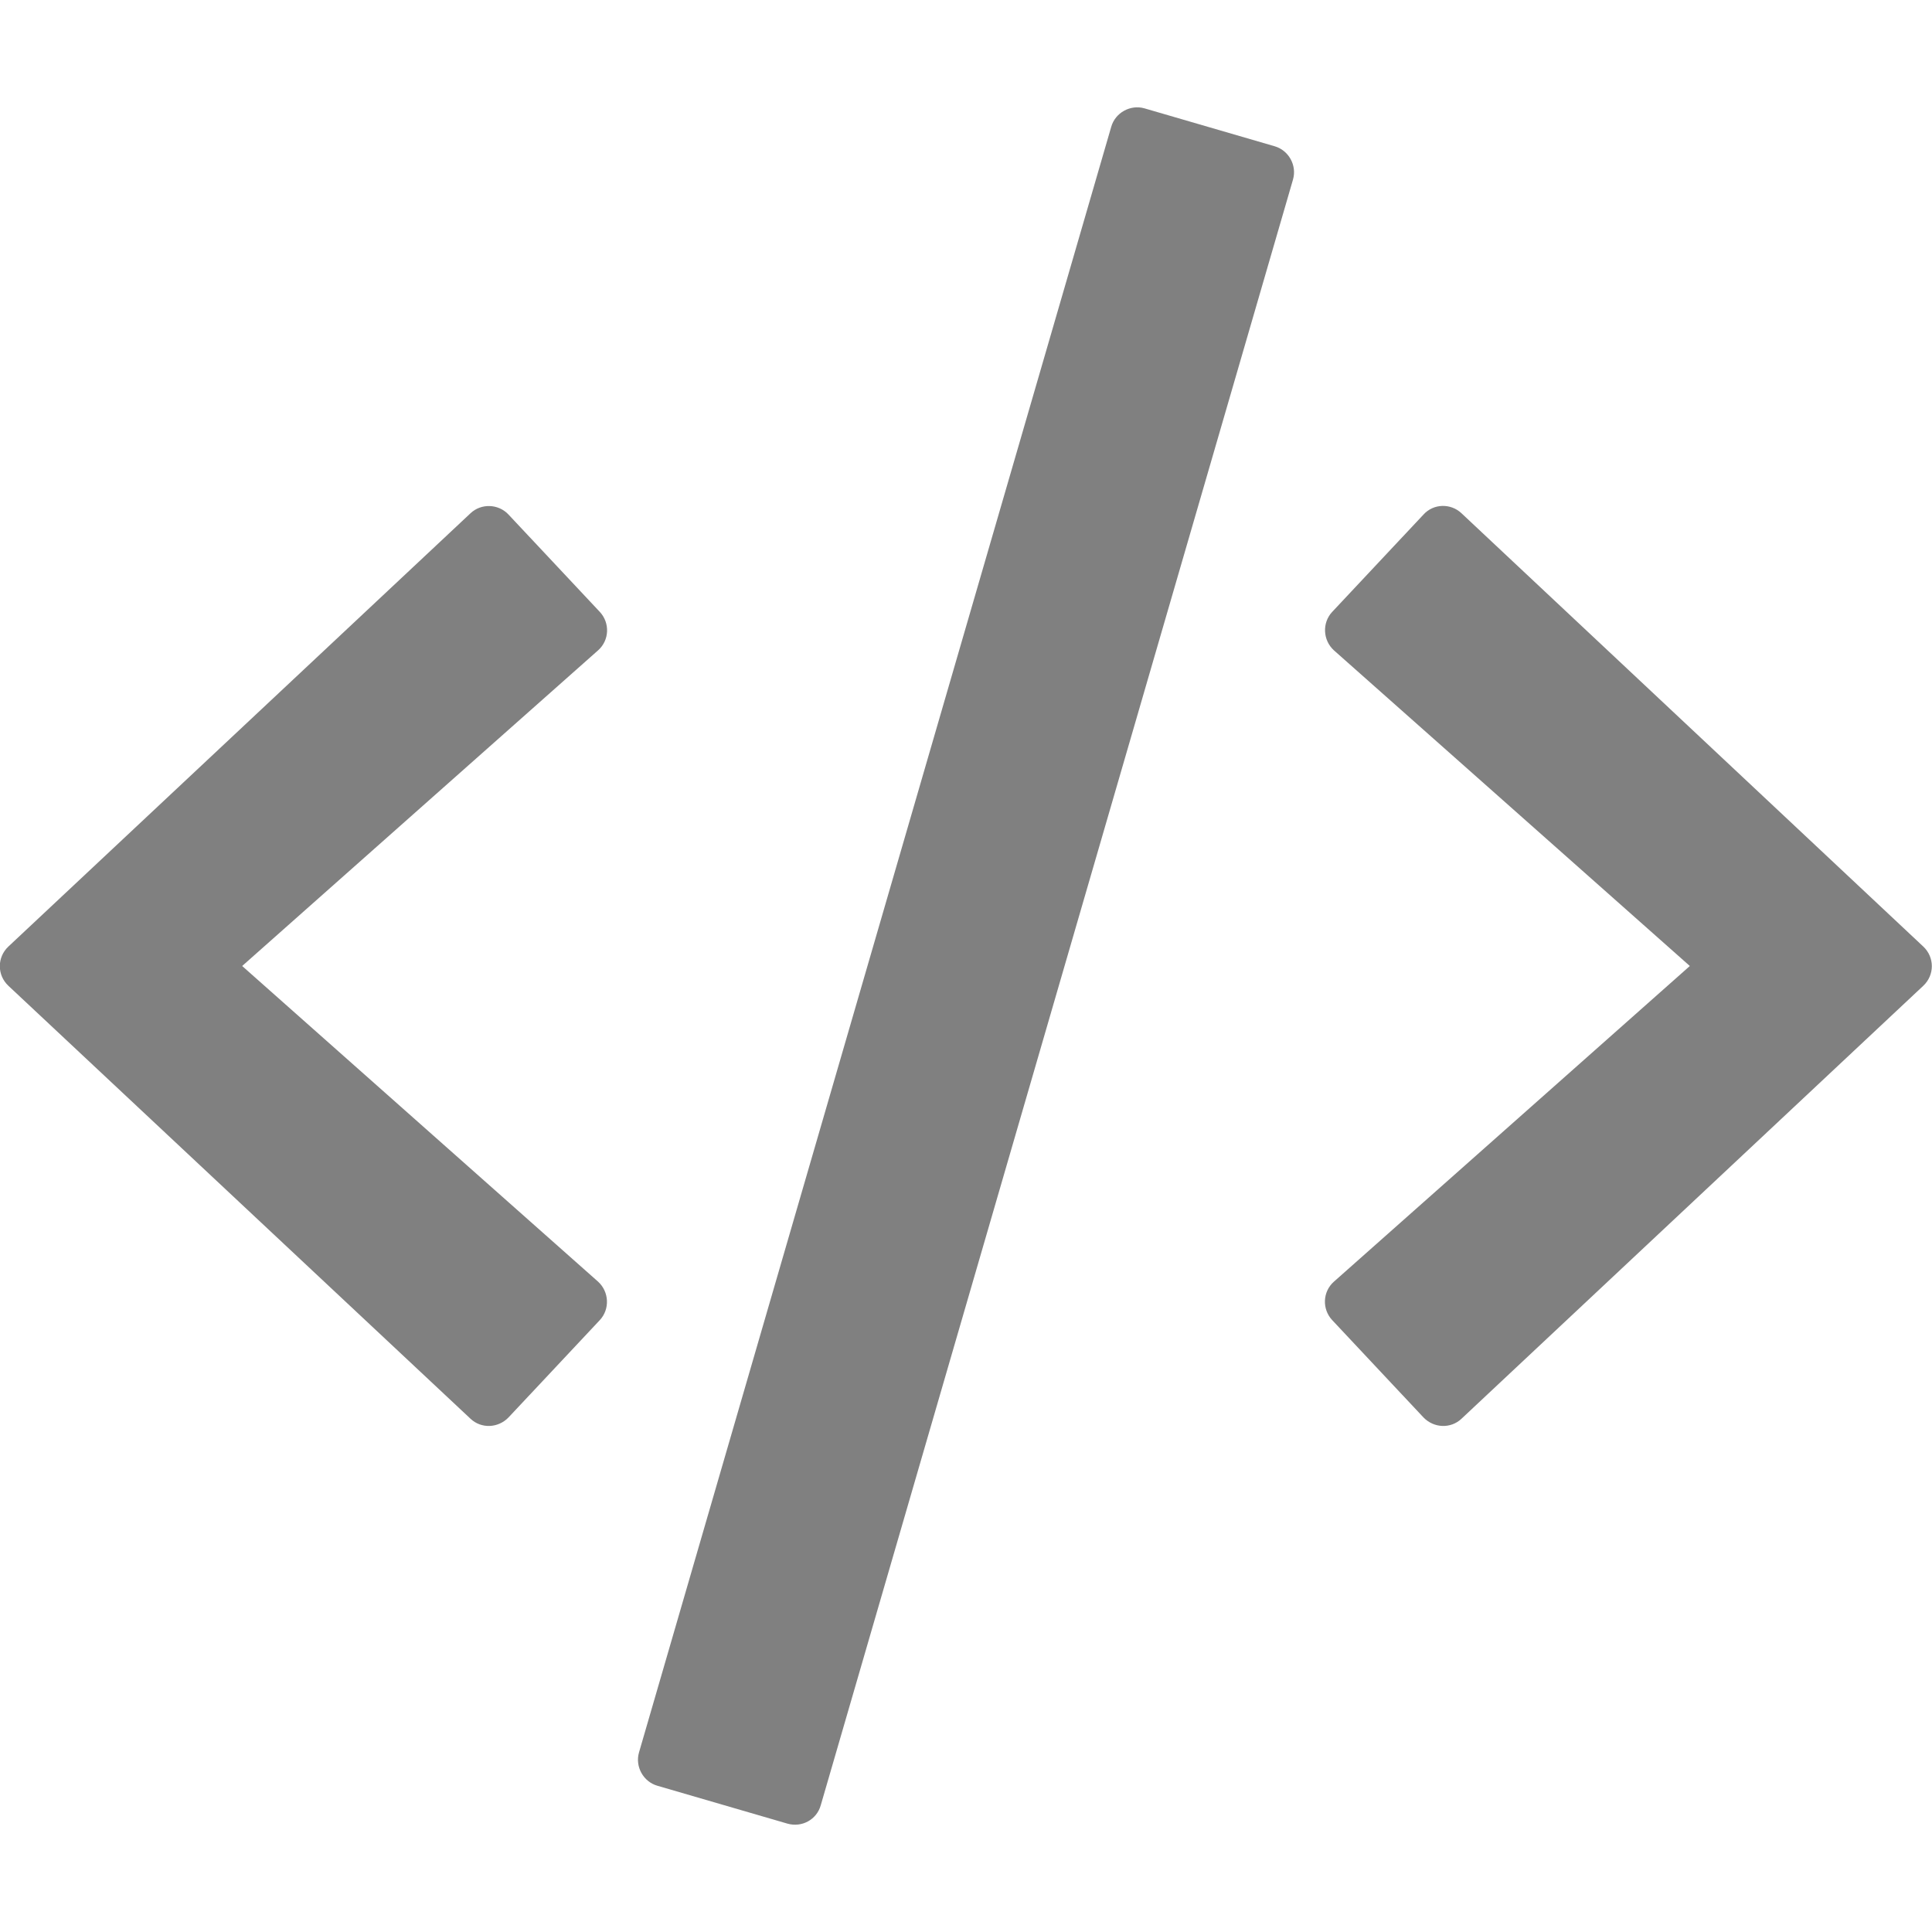
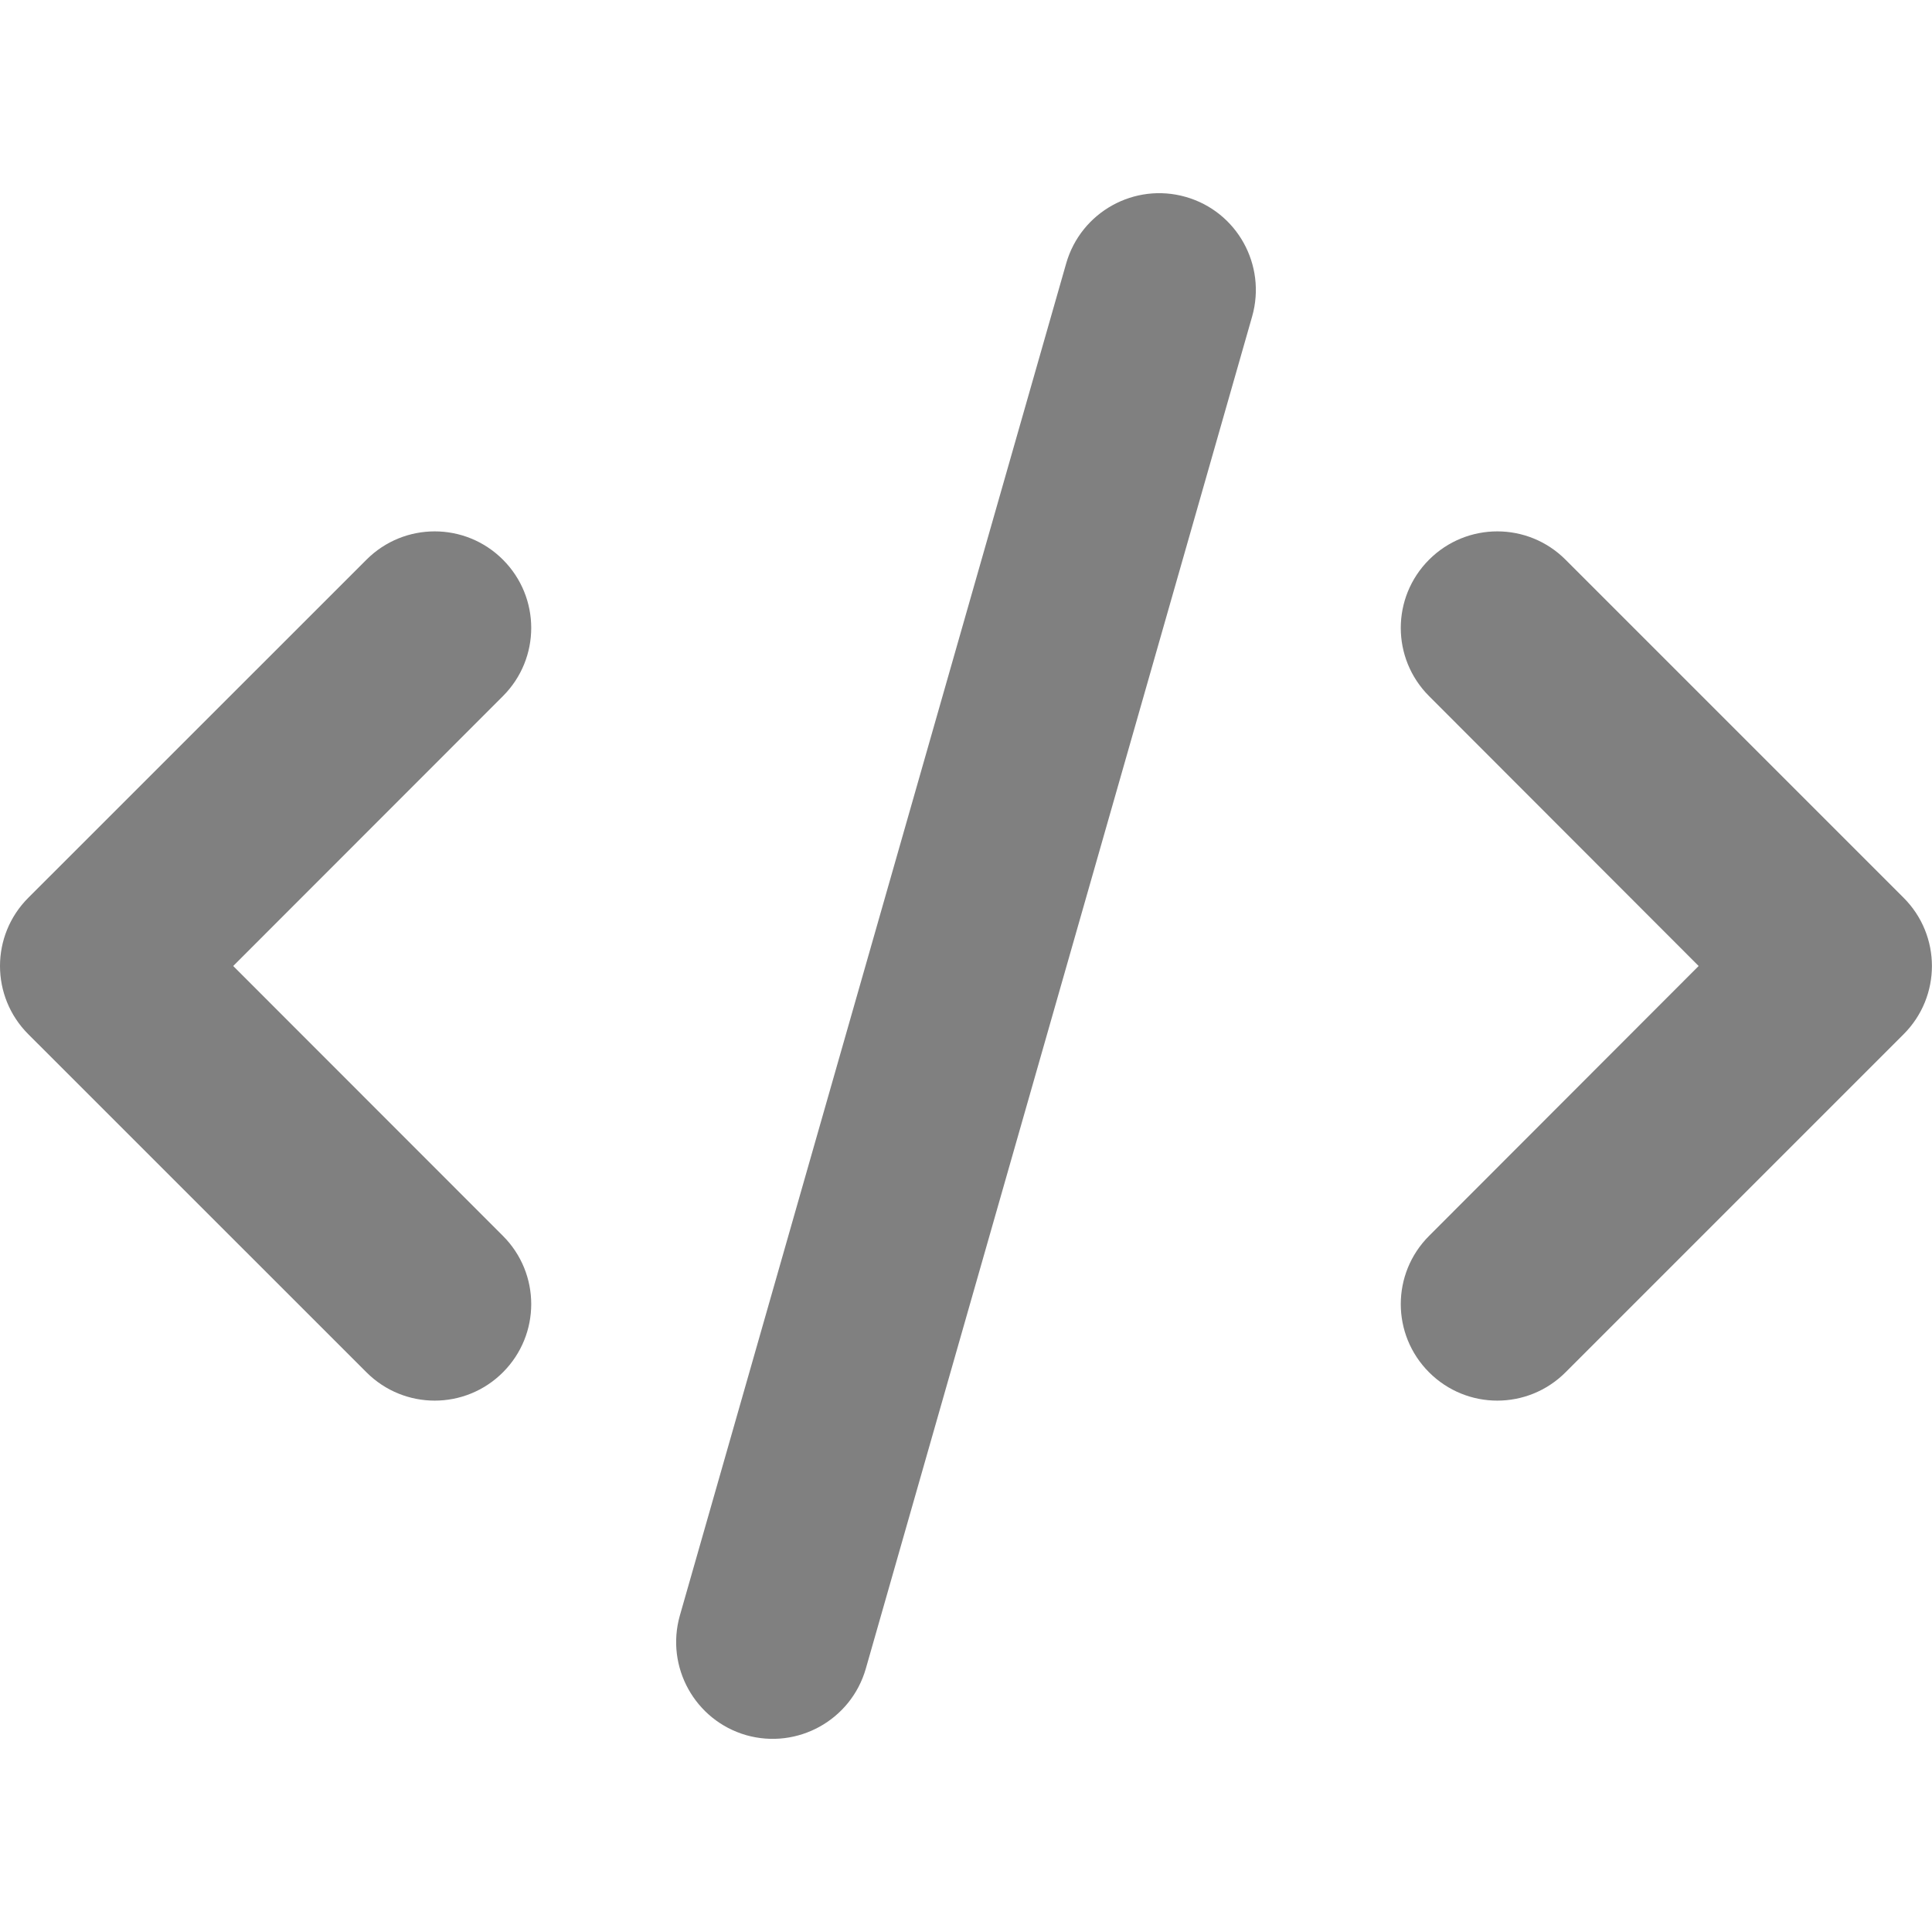
- <svg xmlns="http://www.w3.org/2000/svg" width="32" height="32" viewBox="0 0 576 512">
-   <path fill="#808080" d="M234.8 511.7L196 500.4c-4.2-1.2-6.7-5.7-5.5-9.9L331.3 5.8c1.2-4.2 5.7-6.7 9.9-5.5L380 11.6c4.2 1.2 6.7 5.7 5.5 9.9L244.7 506.2c-1.2 4.3-5.6 6.7-9.9 5.5zm-83.2-121.1l27.2-29c3.1-3.3 2.8-8.5-.5-11.5L72.2 256l106.1-94.1c3.4-3 3.6-8.2.5-11.5l-27.2-29c-3-3.2-8.1-3.4-11.3-.4L2.5 250.2c-3.4 3.2-3.4 8.5 0 11.7L140.3 391c3.2 3 8.2 2.8 11.3-.4zm284.1.4l137.7-129.1c3.4-3.2 3.4-8.5 0-11.7L435.7 121c-3.2-3-8.3-2.9-11.3.4l-27.2 29c-3.1 3.3-2.8 8.5.5 11.5L503.8 256l-106.1 94.1c-3.4 3-3.6 8.2-.5 11.5l27.2 29c3.1 3.2 8.1 3.4 11.3.4z" />
+ <svg xmlns="http://www.w3.org/2000/svg" width="32" height="32" viewBox="0 0 640 512">
+   <path fill="#808080" d="M414.8 40.79L286.8 488.8C281.9 505.8 264.2 515.6 247.2 510.8C230.2 505.9 220.4 488.2 225.2 471.2L353.2 23.21C358.1 6.216 375.8-3.624 392.8 1.232C409.8 6.087 419.6 23.8 414.8 40.79H414.8zM518.6 121.4L630.6 233.4C643.1 245.9 643.1 266.1 630.6 278.6L518.6 390.6C506.1 403.1 485.9 403.1 473.4 390.6C460.9 378.1 460.9 357.9 473.4 345.4L562.7 256L473.4 166.6C460.9 154.1 460.9 133.9 473.4 121.4C485.9 108.9 506.1 108.9 518.6 121.4V121.4zM166.6 166.6L77.25 256L166.6 345.4C179.1 357.9 179.1 378.1 166.6 390.6C154.1 403.1 133.9 403.1 121.4 390.6L9.372 278.6C-3.124 266.1-3.124 245.9 9.372 233.4L121.4 121.4C133.9 108.9 154.1 108.9 166.6 121.4C179.1 133.9 179.1 154.1 166.6 166.6V166.6z" />
</svg>
